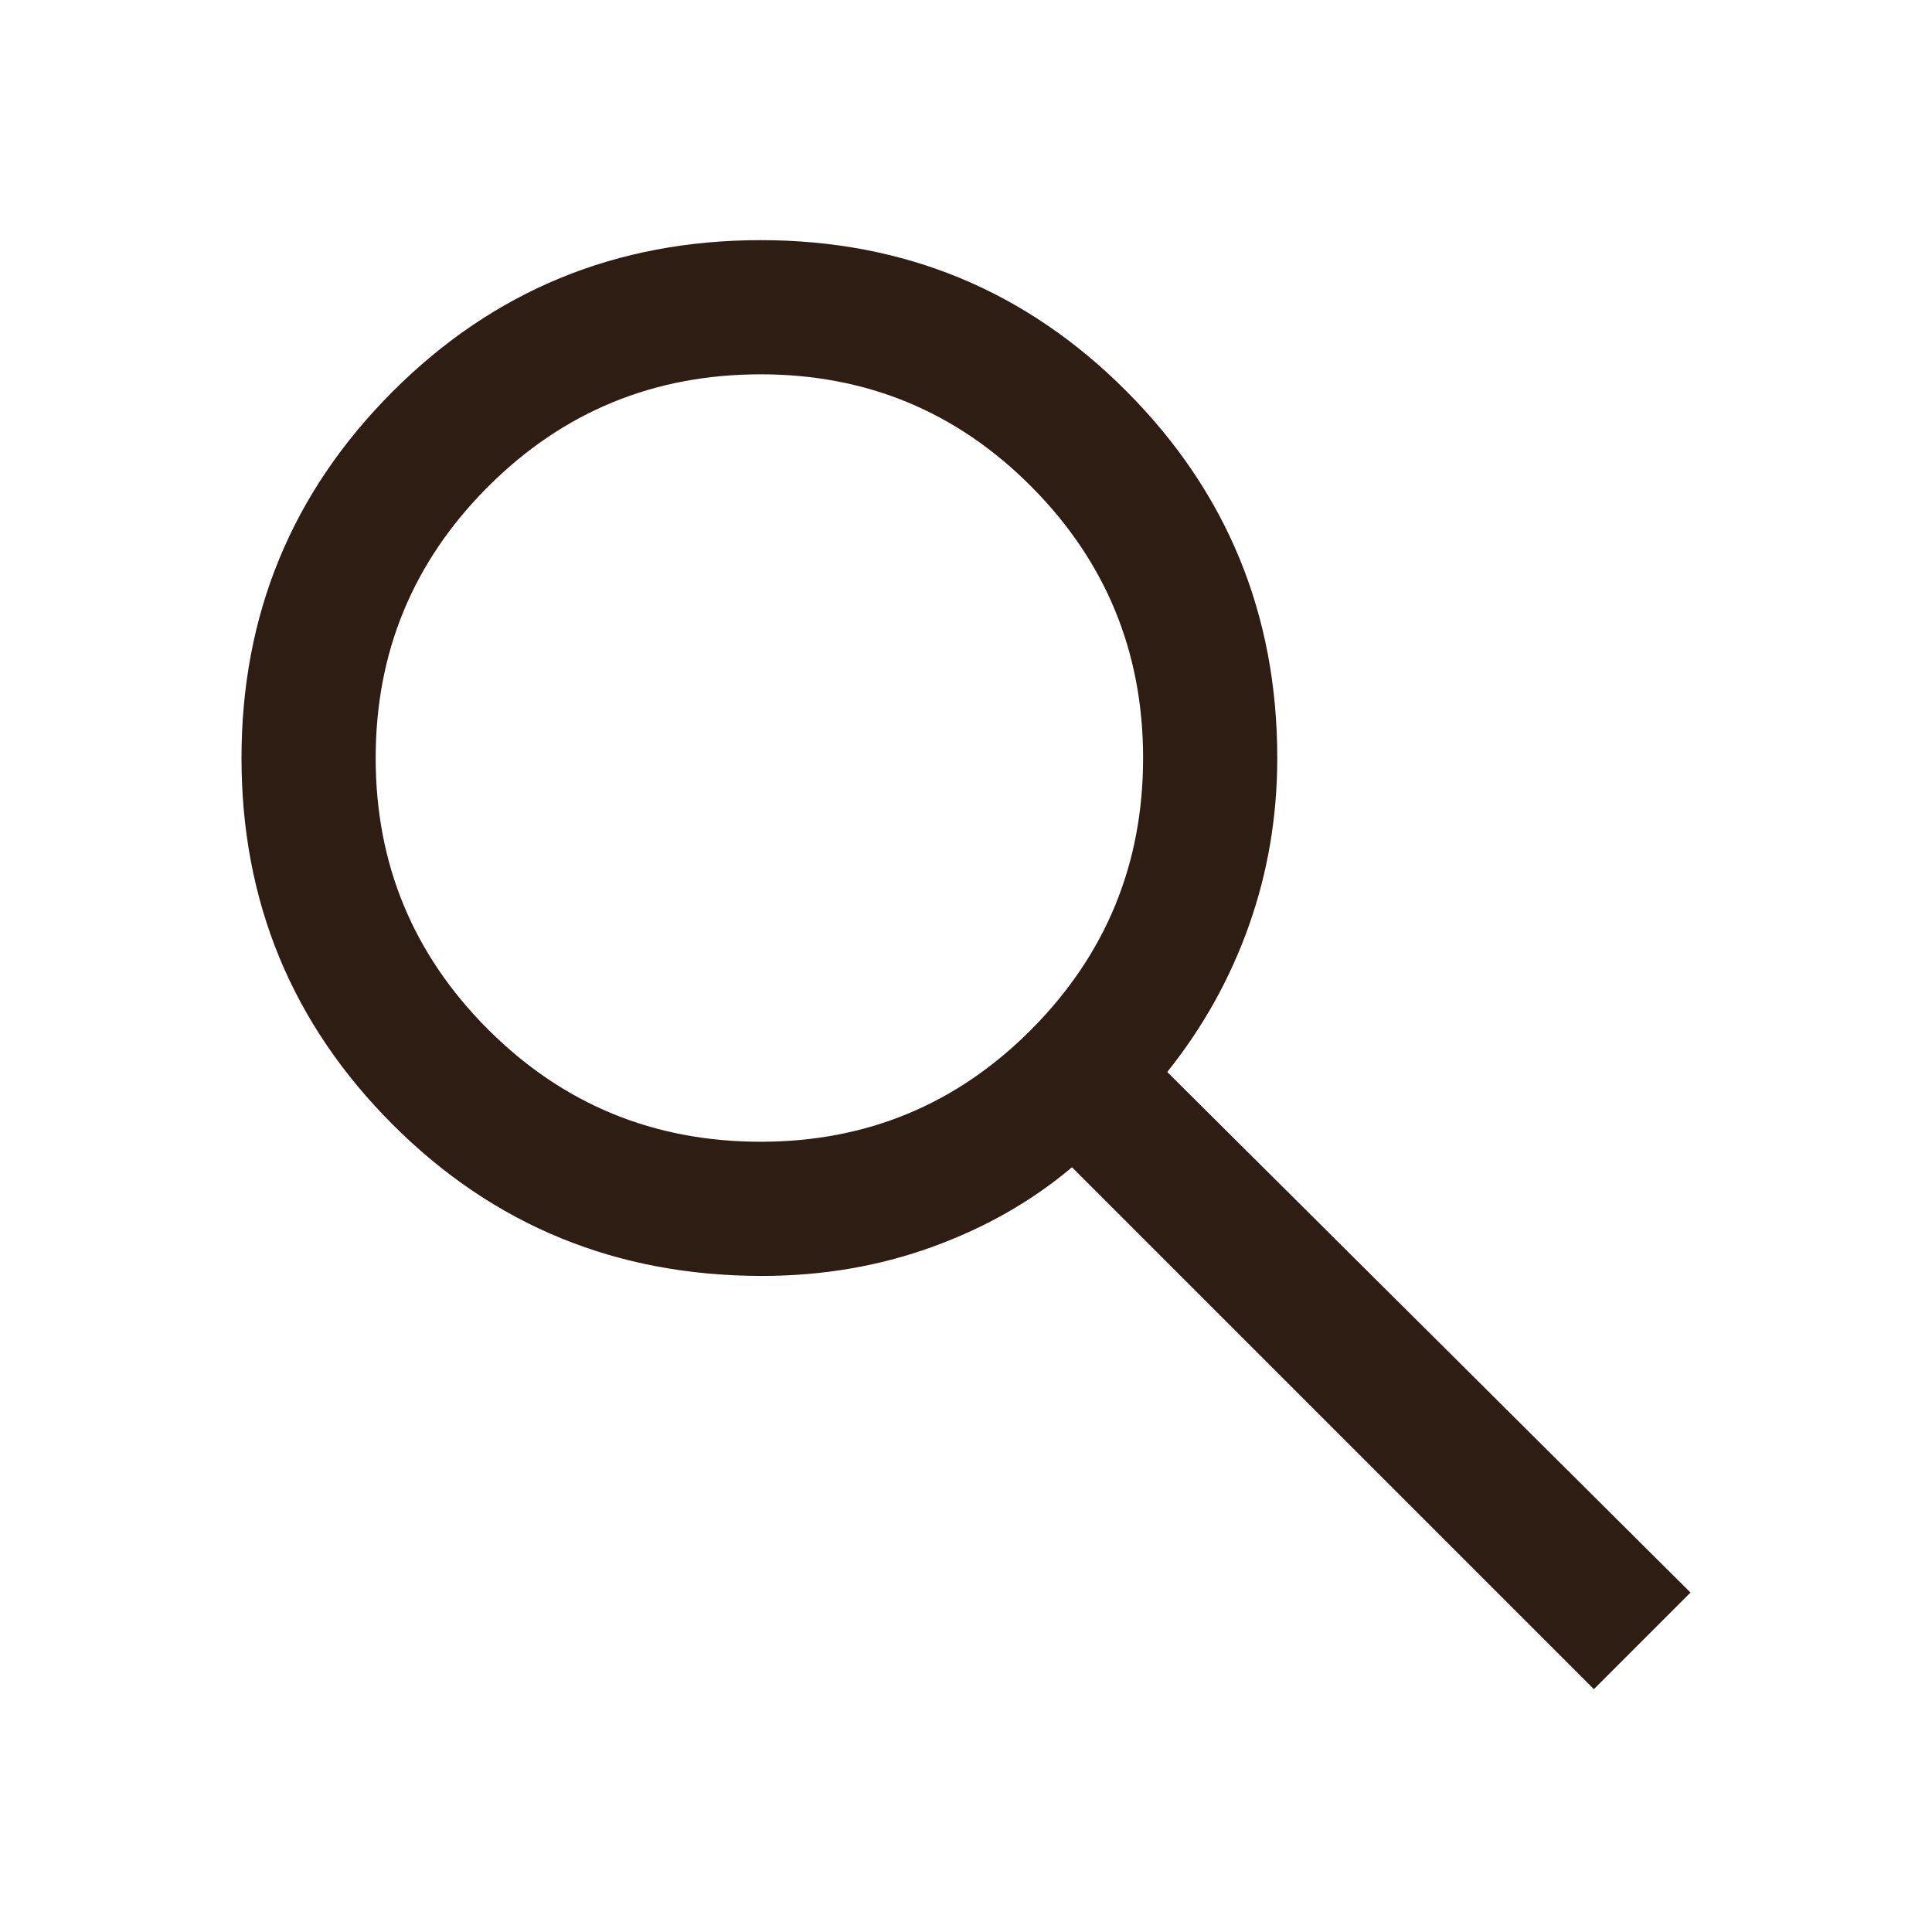
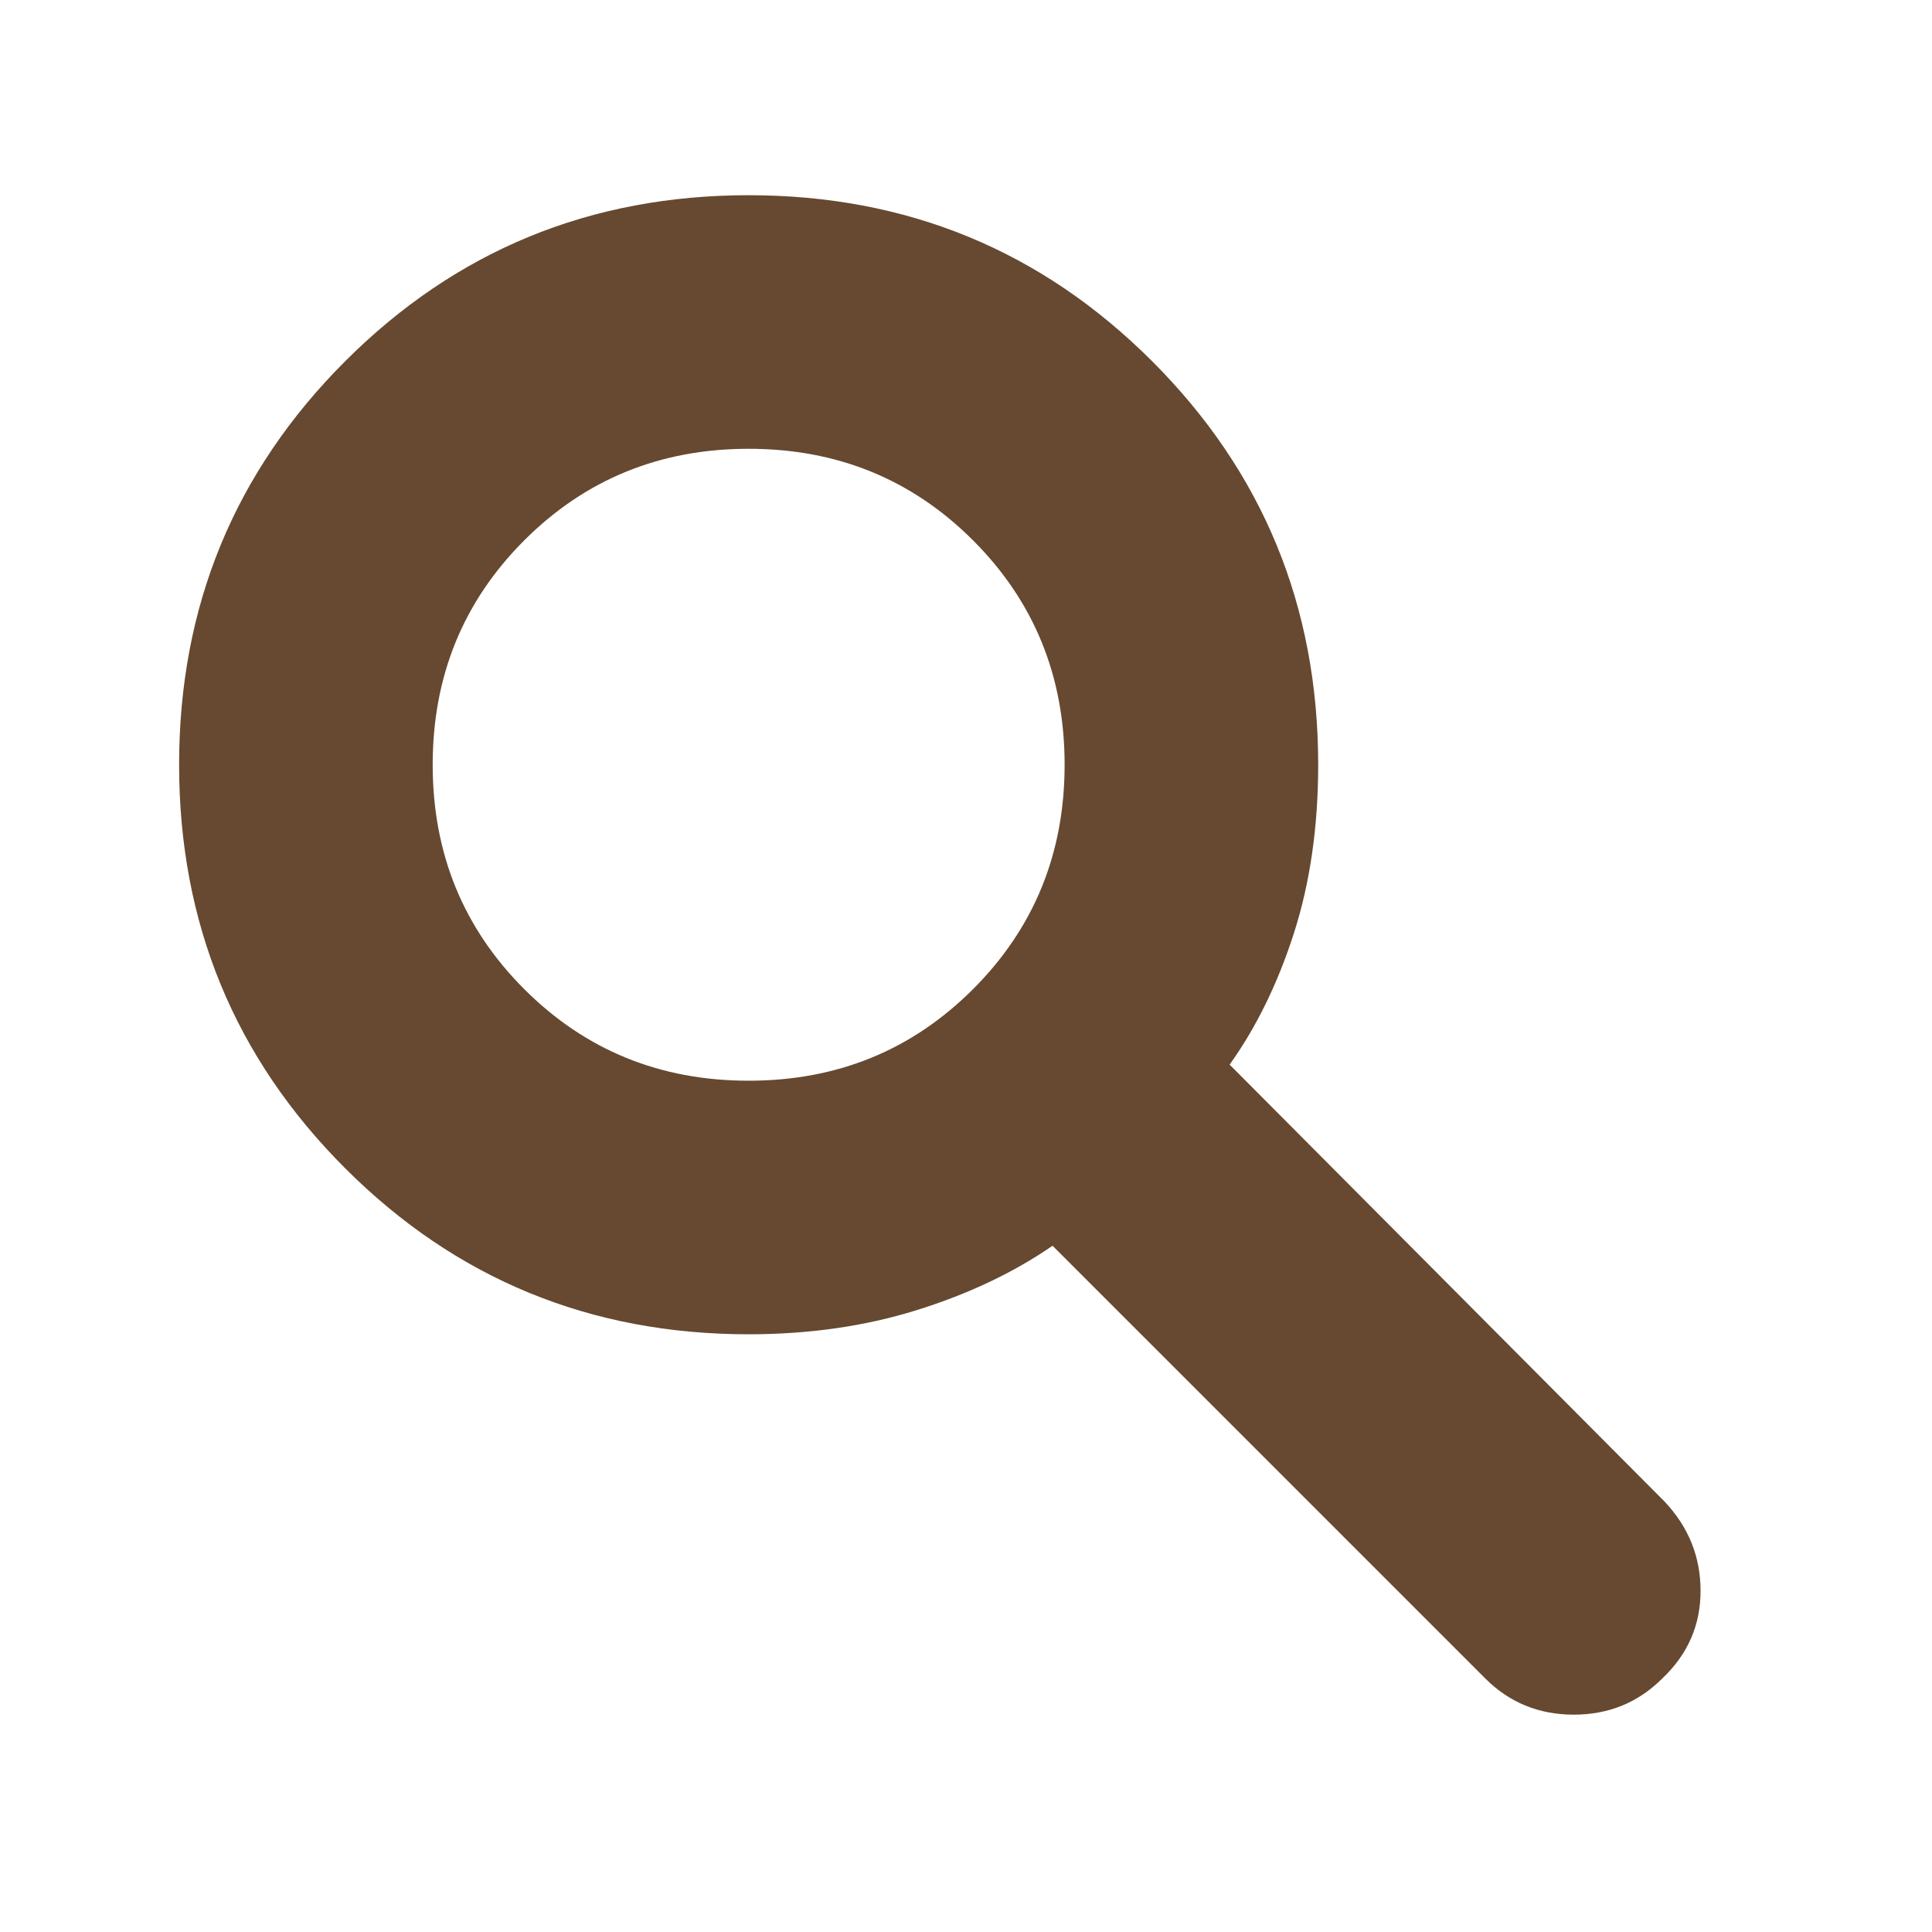
- <svg xmlns="http://www.w3.org/2000/svg" height="40px" viewBox="0 -960 960 960" width="40px" fill="#2e1d13">
-   <path d="M792-120.67 532.67-380q-30 25.33-69.67 39.67Q423.33-326 378.67-326q-108.34 0-183.5-75.17Q120-476.33 120-583.33t75.17-182.17q75.16-75.17 182.83-75.17 107 0 181.83 75.17 74.84 75.17 74.84 182.17 0 43.33-14 83-14 39.66-40.67 73l260 258.66-48 48Zm-414-272q79 0 134.5-55.83T568-583.33q0-79-55.5-134.84Q457-774 378-774q-79.67 0-135.5 55.83-55.83 55.84-55.83 134.84T242.5-448.5q55.83 55.83 135.5 55.83Z" />
+ <svg xmlns="http://www.w3.org/2000/svg" height="24px" viewBox="0 -960 960 960" width="24px" fill="#664930">
+   <path d="M372-297q-118 0-200.5-82.5T89-580q0-118 82.5-200.5T372-863q118 0 200.5 82.5T655-580q0 46-12 83.5T611-431l216 217q18 19 18 44.5T826-126q-18 18-44 18t-44-18L523-341q-29 20-67.5 32T372-297Zm0-126q66 0 111.5-45.5T529-580q0-66-45.5-111.5T372-737q-66 0-111.5 45.5T215-580q0 66 45.5 111.5T372-423Z" />
</svg>
